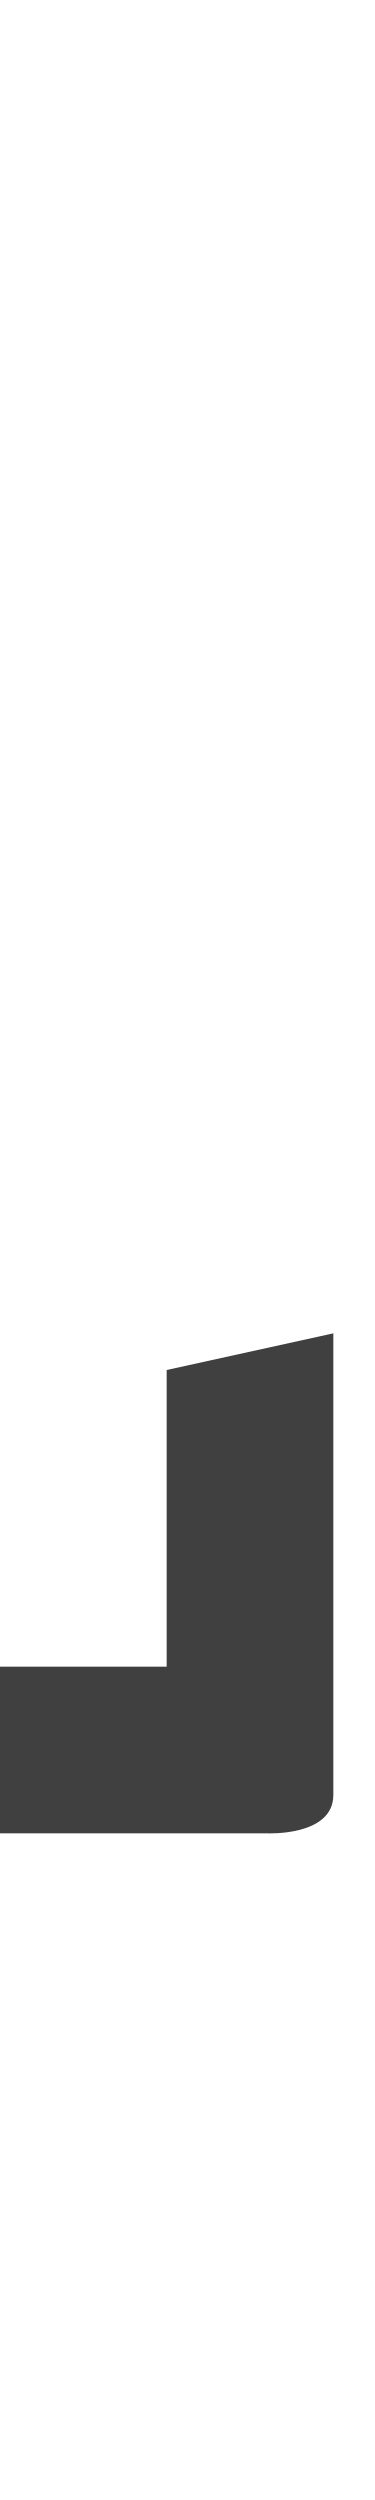
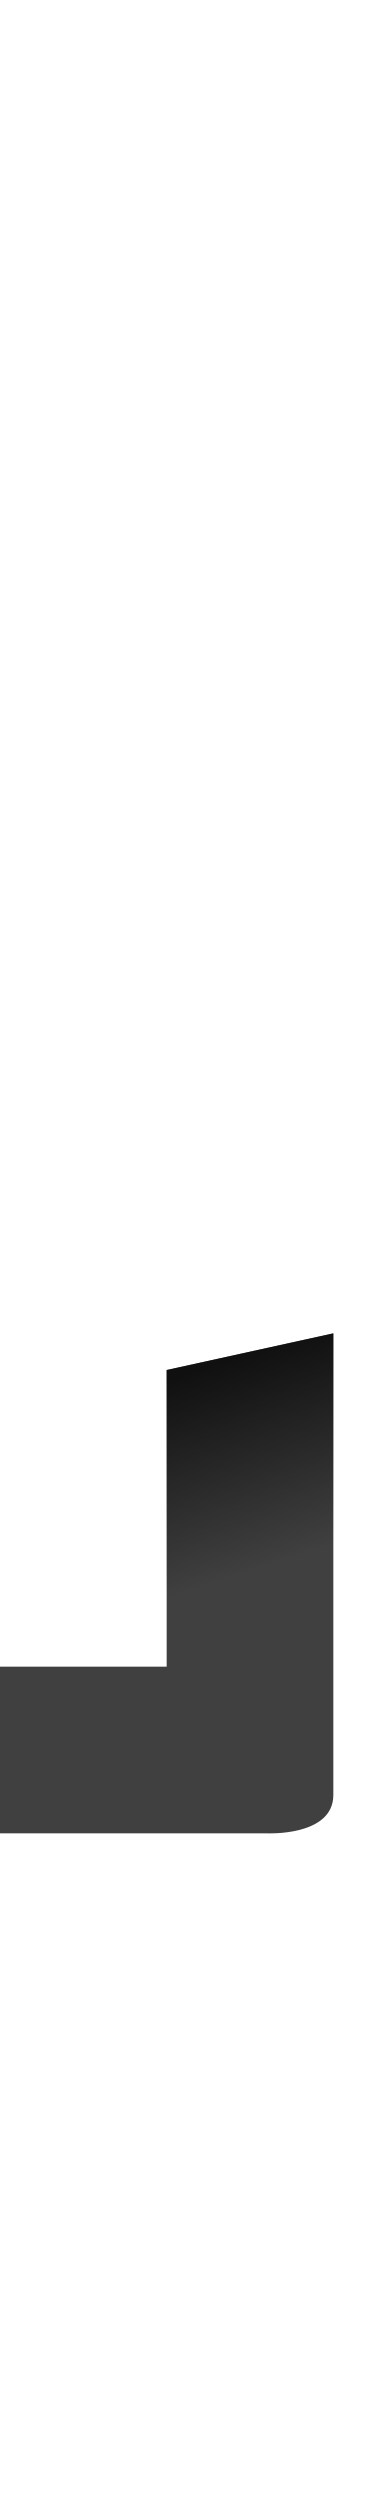
- <svg xmlns="http://www.w3.org/2000/svg" version="1.1" viewBox="0 0 225.0 1500.0" width="225.0" height="1500.0">
-   <g transform="matrix(1 0 0 -1 0 1100.0)">
-     <path opacity="0.75" d="M-20.0 0.0H160.0C160.0 0.0 200.0 -2.0 200.0 23.0V300.0L100.0 278.0V100.0H-20.0V0.0Z" />
+ <svg xmlns="http://www.w3.org/2000/svg" xmlns:xlink="http://www.w3.org/1999/xlink" version="1.1" viewBox="0 0 225.0 1500.0" width="225.0" height="1500.0" id="svg121">
+   <defs id="defs123">
+     <linearGradient id="linearGradient1044">
+       <stop style="stop-color:#000000;stop-opacity:1;" offset="0" id="stop1040" />
+       <stop style="stop-color:#000000;stop-opacity:0;" offset="1" id="stop1042" />
+     </linearGradient>
+     <linearGradient xlink:href="#linearGradient1044" id="linearGradient1046" x1="145.101" y1="286.894" x2="183.893" y2="168.102" gradientUnits="userSpaceOnUse" />
+   </defs>
+   <g transform="matrix(1 0 0 -1 0 1100.0)" id="g119">
+     <path opacity="0.75" d="M-20.0 0.0H160.0C160.0 0.0 200.0 -2.0 200.0 23.0V300.0L100.0 278.0V100.0H-20.0V0.0Z" id="path117" />
+   </g>
+   <g transform="matrix(1 0 0 -1 0 1100.0)" id="g223" style="fill-opacity:1;fill:url(#linearGradient1046)">
+     <path opacity="0.75" d="M-20.0 0.0H160.0C160.0 0.0 200.0 -2.0 200.0 23.0V300.0L100.0 278.0V100.0H-20.0V0.0Z" id="path221" style="fill-opacity:1;fill:url(#linearGradient1046)" />
  </g>
</svg>
